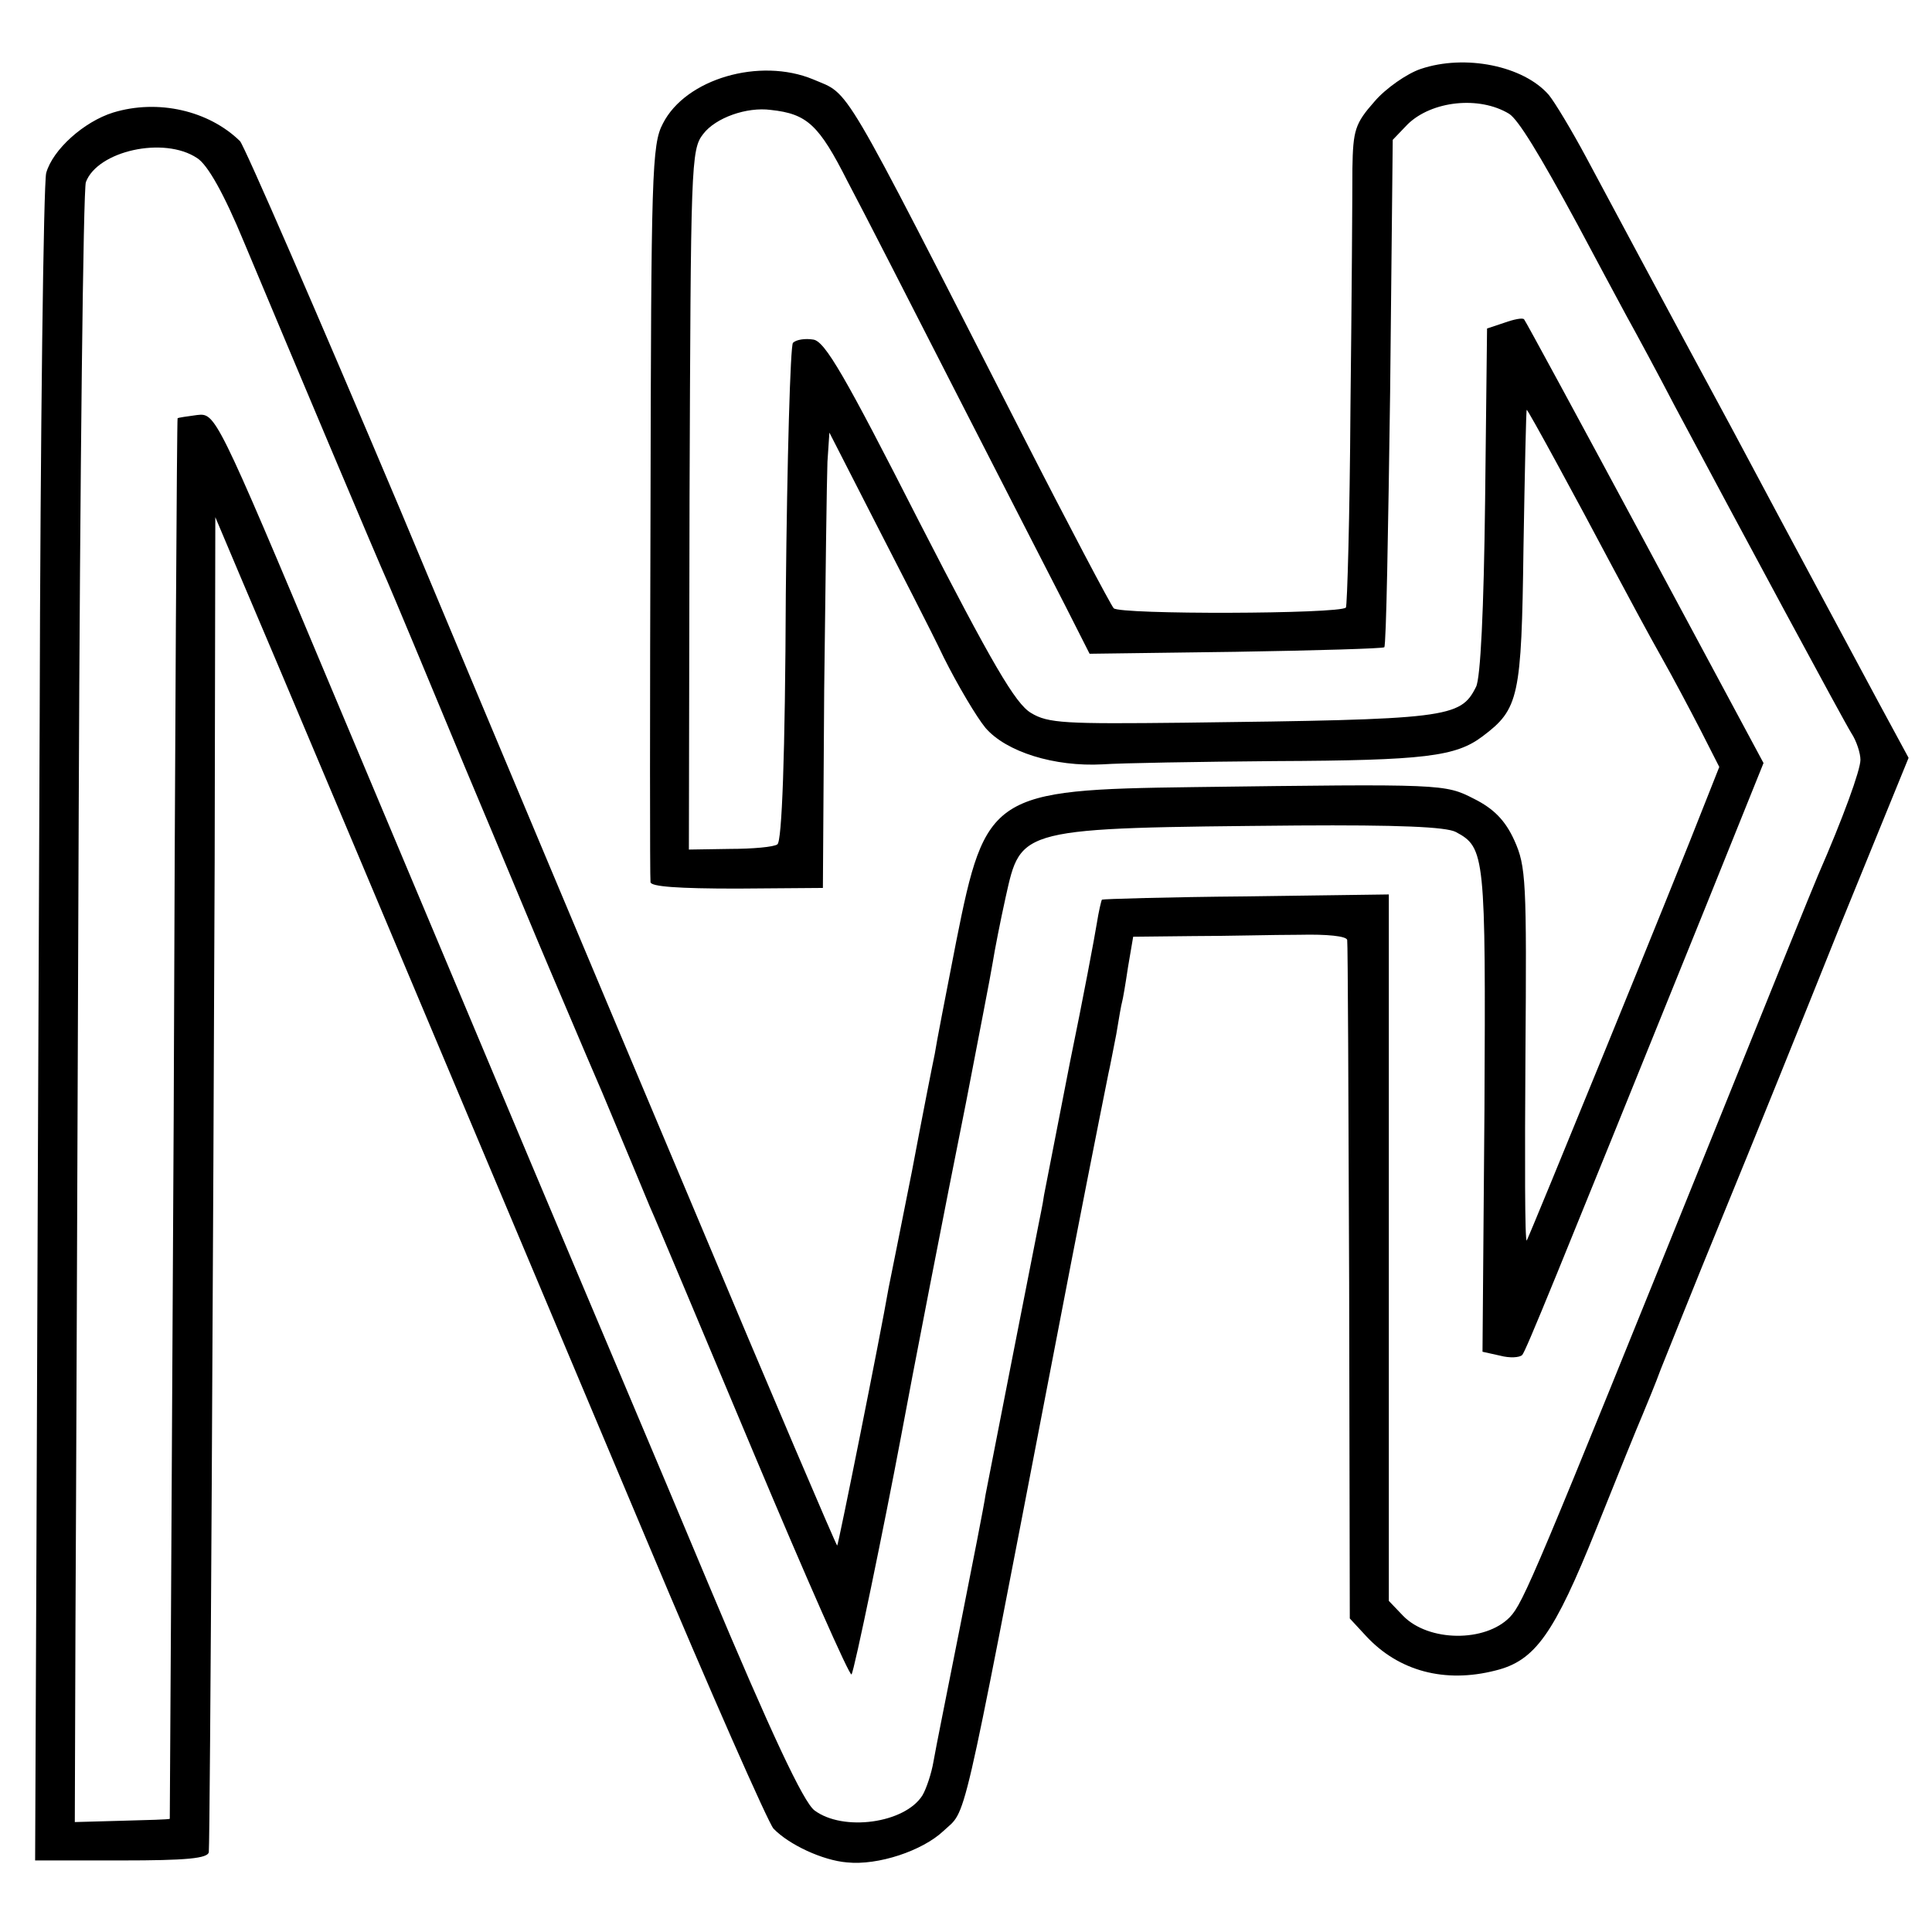
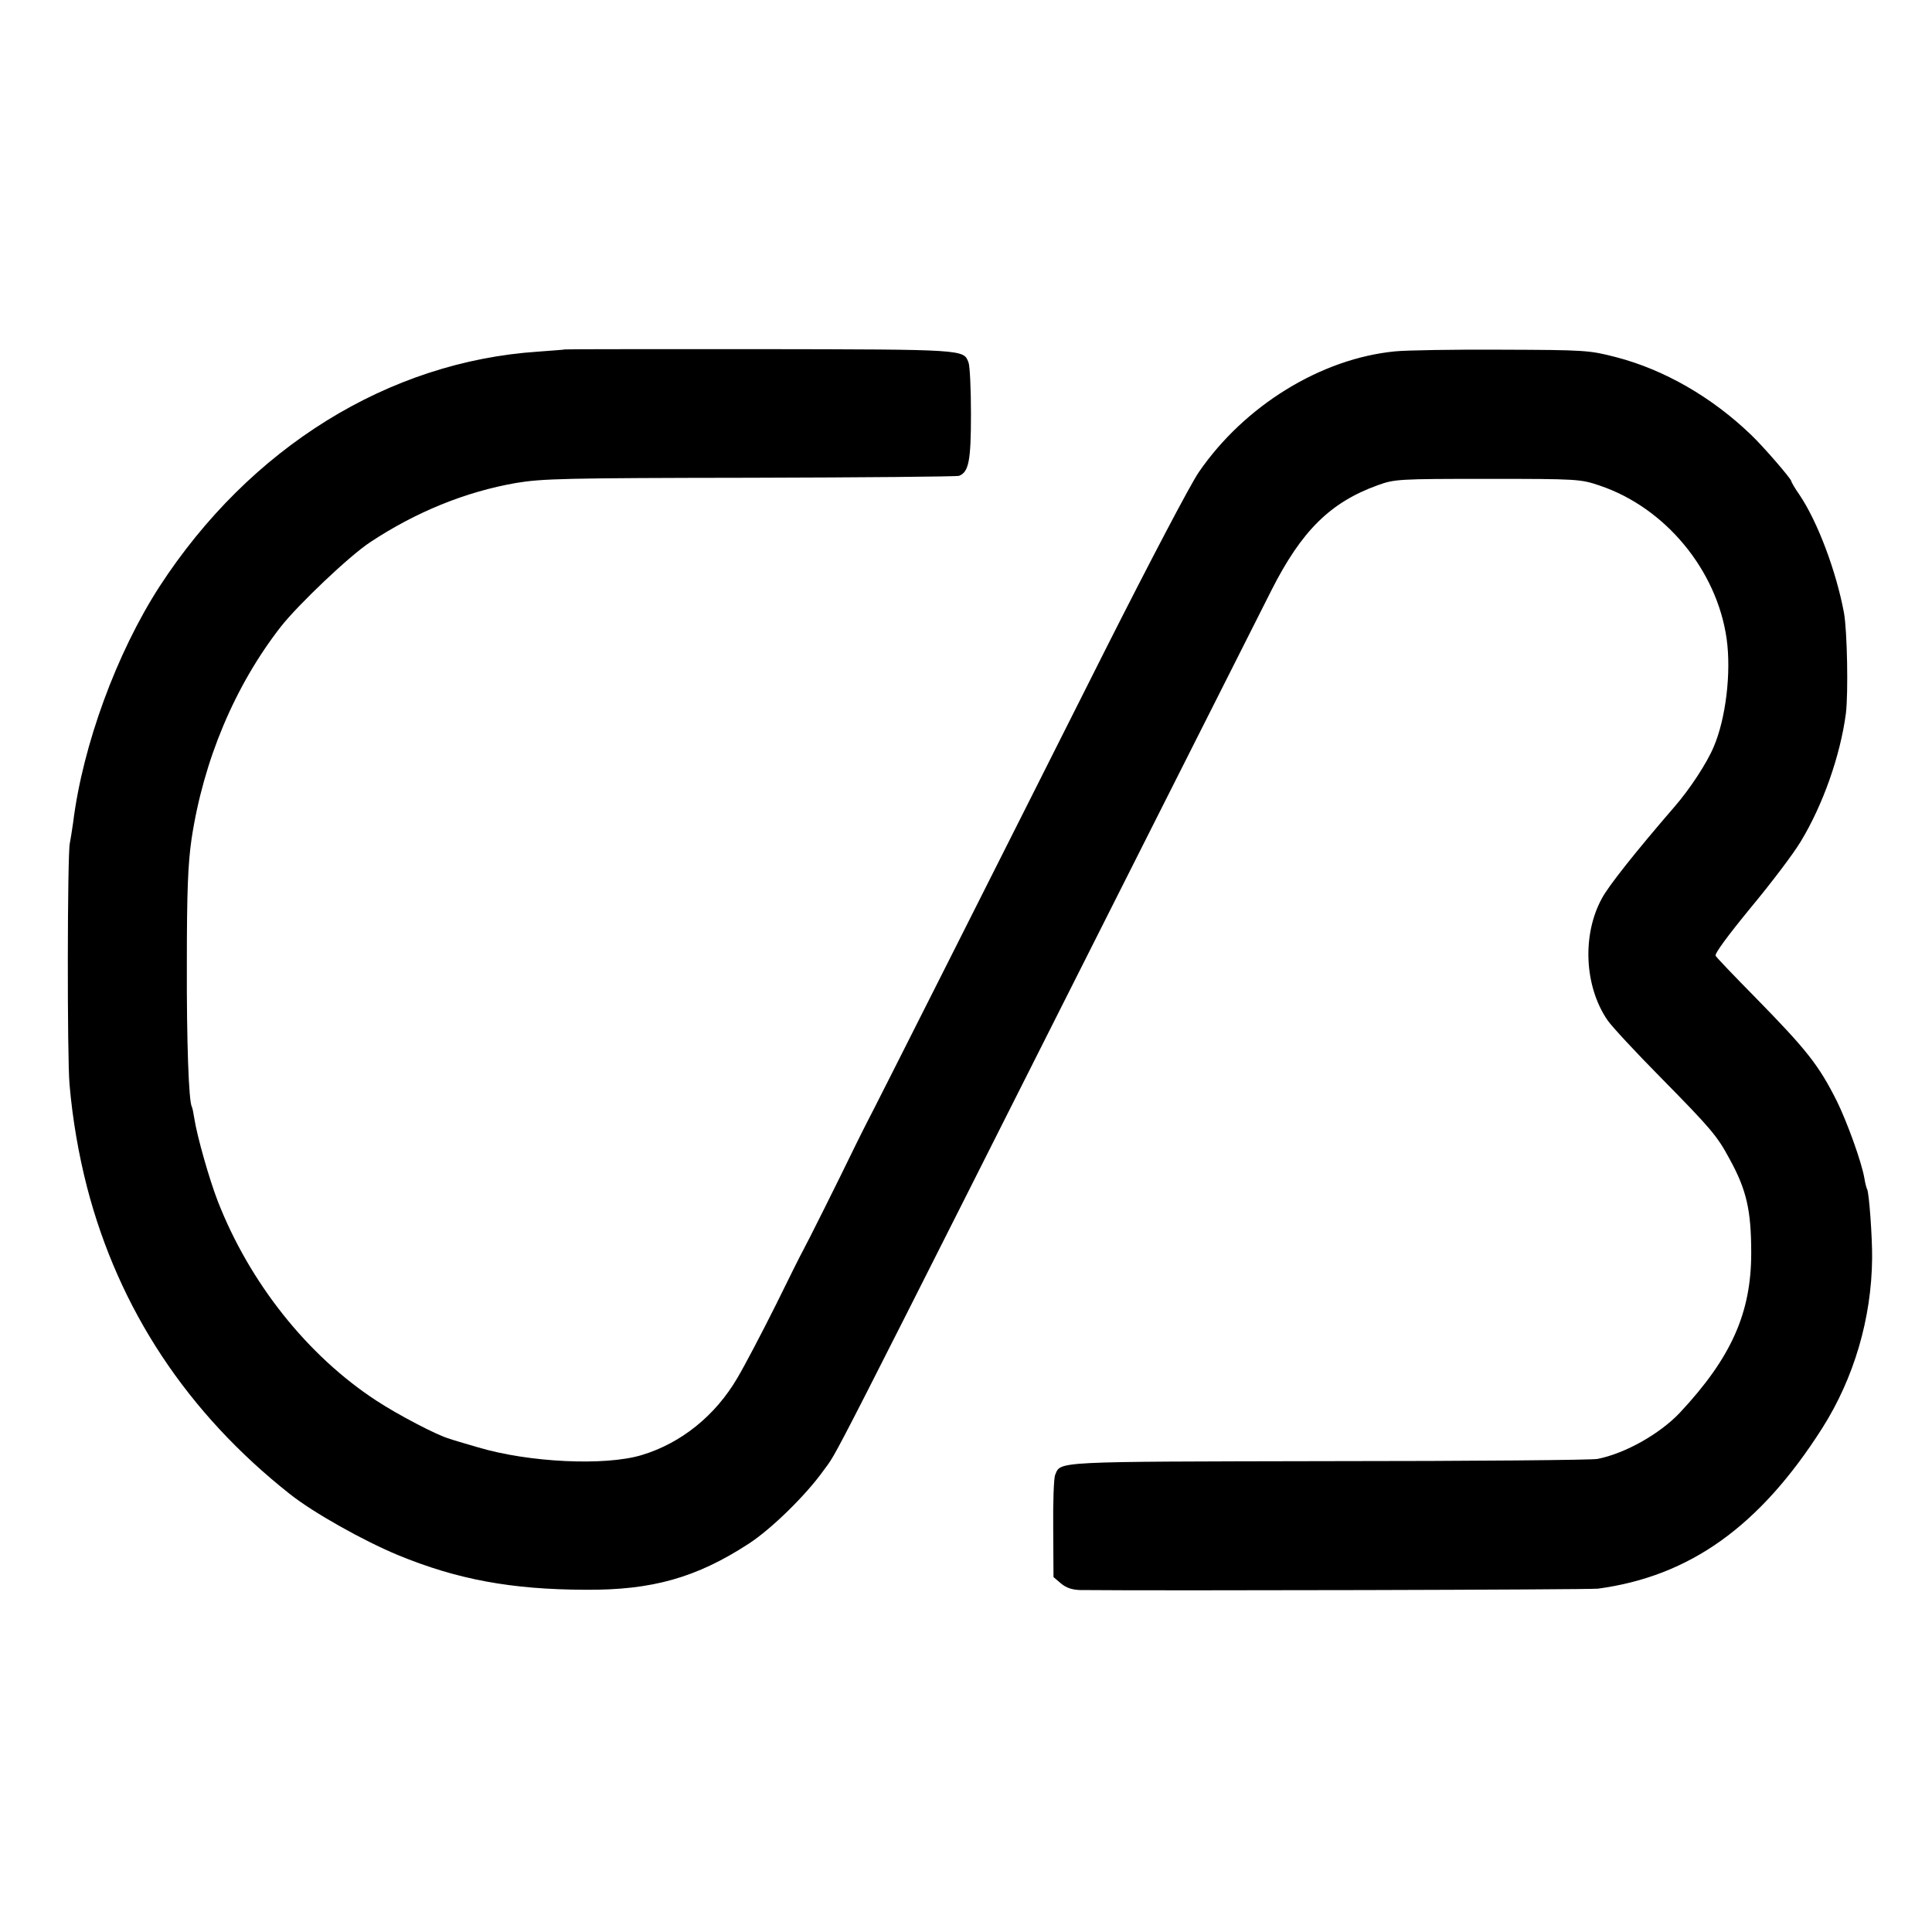
- <svg xmlns="http://www.w3.org/2000/svg" version="1.0" width="297pt" height="297pt" viewBox="0 0 297 297" preserveAspectRatio="xMidYMid meet">
-   <g transform="translate(0,297) scale(0.1,-0.1)" fill="#000000" stroke="none">
-     <path d="M2184 2864 c-21 -7 -54 -30 -71 -50 -30 -34 -33 -44 -34 -103 0 -36 -1 -202 -3 -368 -1 -167 -5 -305 -7 -307 -10 -10 -348 -11 -357 -1 -5 6 -69 127 -142 270 -282 552 -262 518 -320 543 -82 34 -196 1 -231 -68 -17 -32 -18 -77 -19 -595 -1 -308 -1 -565 0 -571 0 -7 43 -10 133 -10 l132 1 2 305 c2 168 4 325 5 350 l3 45 69 -135 c38 -74 87 -169 107 -211 21 -42 50 -91 64 -108 32 -37 106 -60 180 -56 28 2 147 4 266 5 229 1 277 7 318 38 56 42 60 60 63 290 2 117 4 212 5 212 2 0 76 -136 131 -240 25 -47 59 -110 76 -140 17 -30 44 -81 60 -112 l29 -57 -21 -53 c-47 -121 -272 -671 -275 -675 -3 -2 -3 126 -2 284 2 269 1 291 -17 331 -14 31 -32 49 -62 64 -45 23 -47 23 -432 18 -309 -4 -319 -11 -364 -237 -16 -82 -31 -159 -33 -173 -3 -14 -19 -95 -35 -180 -17 -85 -33 -166 -36 -180 -13 -75 -77 -394 -79 -396 -1 -1 -101 233 -221 519 -121 287 -324 770 -451 1074 -128 303 -239 558 -246 566 -48 47 -126 65 -195 44 -45 -14 -93 -57 -103 -93 -4 -16 -9 -393 -10 -839 -2 -445 -4 -1023 -5 -1282 l-2 -473 133 0 c99 0 133 3 134 13 2 21 7 974 9 1522 l1 530 38 -90 c37 -86 230 -544 624 -1480 99 -236 188 -437 196 -446 24 -25 76 -49 113 -52 48 -5 116 18 148 48 37 35 25 -16 165 710 47 245 72 370 89 455 2 8 7 35 12 60 4 25 8 47 9 50 1 3 5 26 9 53 l8 47 92 1 c50 0 124 2 164 2 42 1 72 -2 73 -8 1 -5 2 -243 3 -527 l1 -516 25 -27 c50 -54 121 -73 199 -53 61 15 90 56 155 218 32 80 64 159 71 175 7 17 20 48 28 70 9 22 51 128 95 235 44 107 126 310 182 450 l104 255 -46 85 c-25 47 -127 236 -226 422 -100 185 -200 372 -223 415 -23 43 -49 86 -58 97 -39 45 -129 63 -197 40z m136 -69 c14 -9 46 -61 105 -170 26 -49 60 -112 75 -140 15 -27 49 -90 75 -140 104 -195 258 -481 271 -502 8 -12 14 -31 14 -41 0 -16 -27 -90 -65 -177 -7 -16 -79 -194 -160 -395 -276 -683 -293 -724 -314 -746 -38 -39 -125 -38 -164 2 l-22 23 0 543 0 543 -220 -3 c-120 -1 -220 -4 -221 -5 -1 -1 -5 -18 -8 -37 -3 -19 -21 -115 -41 -212 -19 -97 -37 -190 -40 -205 -2 -15 -7 -37 -9 -48 -8 -40 -76 -387 -81 -413 -2 -15 -20 -106 -39 -202 -19 -96 -38 -190 -41 -208 -3 -18 -11 -42 -17 -52 -27 -43 -122 -56 -166 -23 -17 13 -66 117 -163 348 -76 182 -200 474 -274 650 -74 176 -213 507 -309 735 -174 415 -175 415 -203 412 -15 -2 -29 -4 -30 -5 -1 -1 -4 -486 -6 -1077 -3 -591 -6 -1076 -6 -1076 -1 -1 -34 -2 -74 -3 l-72 -2 1 303 c1 167 3 729 5 1251 2 521 7 956 11 967 18 48 120 71 171 37 16 -10 41 -54 72 -129 75 -179 206 -490 221 -523 7 -16 61 -145 119 -285 59 -140 117 -280 130 -310 13 -30 49 -116 81 -190 31 -74 64 -153 73 -175 10 -22 82 -194 161 -382 79 -188 146 -340 149 -337 4 4 51 232 76 365 16 87 69 360 100 514 19 99 38 196 41 215 3 19 12 65 20 101 24 107 18 106 449 110 153 1 228 -2 243 -10 45 -24 46 -35 44 -427 l-3 -372 27 -6 c15 -4 30 -3 34 1 6 7 45 103 282 689 l89 221 -182 339 c-100 186 -184 341 -186 343 -2 3 -16 0 -30 -5 l-27 -9 -3 -265 c-2 -167 -7 -273 -14 -286 -24 -48 -43 -50 -449 -55 -182 -2 -209 -1 -235 15 -24 14 -60 76 -172 294 -114 224 -145 278 -163 280 -12 2 -26 0 -31 -5 -4 -4 -9 -178 -11 -386 -1 -250 -6 -381 -13 -385 -5 -4 -38 -7 -73 -7 l-63 -1 1 538 c2 515 2 538 21 562 19 25 67 42 104 37 56 -6 74 -23 118 -110 25 -47 101 -196 170 -331 69 -135 143 -279 164 -320 l38 -75 225 3 c123 2 226 5 228 7 3 2 6 179 9 392 l4 388 23 24 c37 36 110 44 156 16z" />
+ <svg xmlns="http://www.w3.org/2000/svg" version="1.0" width="700pt" height="700pt" viewBox="0 0 700 700" preserveAspectRatio="xMidYMid meet">
+   <g transform="translate(0,700) scale(0.1,-0.1)" fill="#000000" stroke="none">
+     <path d="M2047 5734 c-1 -1 -45 -4 -97 -8 -543 -36 -1045 -348 -1372 -851 -155 -240 -278 -574 -313 -855 -4 -30 -10 -64 -12 -75 -9 -36 -10 -777 -1 -875 11 -127 33 -253 63 -370 115 -444 364 -820 735 -1113 84 -67 266 -169 391 -221 216 -89 411 -125 679 -126 243 -2 404 44 593 167 83 54 207 176 270 264 60 85 -45 -120 1217 2384 183 363 366 726 407 807 109 215 213 318 385 380 61 22 74 23 398 23 326 0 337 -1 405 -24 239 -80 426 -307 461 -556 17 -122 -3 -289 -47 -391 -24 -58 -87 -154 -142 -217 -140 -162 -240 -288 -263 -332 -72 -131 -64 -318 20 -441 14 -21 101 -115 194 -209 182 -185 204 -211 249 -295 61 -111 78 -185 78 -340 0 -217 -72 -379 -259 -579 -72 -76 -197 -147 -298 -167 -18 -4 -456 -8 -973 -8 -1006 -2 -971 0 -992 -50 -5 -12 -8 -99 -7 -195 l1 -175 27 -23 c19 -16 40 -23 69 -24 292 -3 1844 1 1877 5 333 45 586 226 812 581 115 181 179 398 181 615 1 76 -11 239 -18 251 -2 3 -7 21 -10 40 -10 59 -63 205 -100 280 -66 131 -109 185 -294 374 -76 77 -141 145 -145 152 -4 8 45 74 127 174 74 89 156 197 182 241 80 132 143 311 163 463 9 73 5 299 -7 365 -28 150 -95 329 -161 427 -17 24 -30 47 -30 50 0 8 -99 123 -145 167 -142 137 -316 237 -490 282 -97 25 -110 26 -415 27 -173 1 -346 -2 -385 -6 -269 -26 -546 -197 -711 -437 -29 -41 -180 -329 -337 -640 -156 -311 -413 -820 -570 -1132 -157 -311 -290 -575 -296 -585 -5 -10 -25 -49 -44 -88 -51 -106 -177 -358 -187 -375 -5 -8 -50 -98 -100 -200 -51 -102 -113 -220 -138 -262 -80 -137 -204 -237 -347 -280 -132 -40 -409 -27 -593 28 -48 14 -96 28 -106 32 -43 12 -186 87 -262 137 -250 163 -460 428 -575 723 -31 80 -75 235 -85 300 -3 20 -7 39 -9 42 -11 19 -19 231 -18 520 0 264 4 359 17 450 43 285 157 556 324 770 63 80 249 257 324 306 165 109 344 182 527 214 96 16 176 18 848 19 408 1 749 4 758 7 35 14 43 54 43 224 0 91 -4 175 -9 187 -18 47 -11 47 -757 48 -387 0 -704 0 -705 -1z" />
  </g>
</svg>
